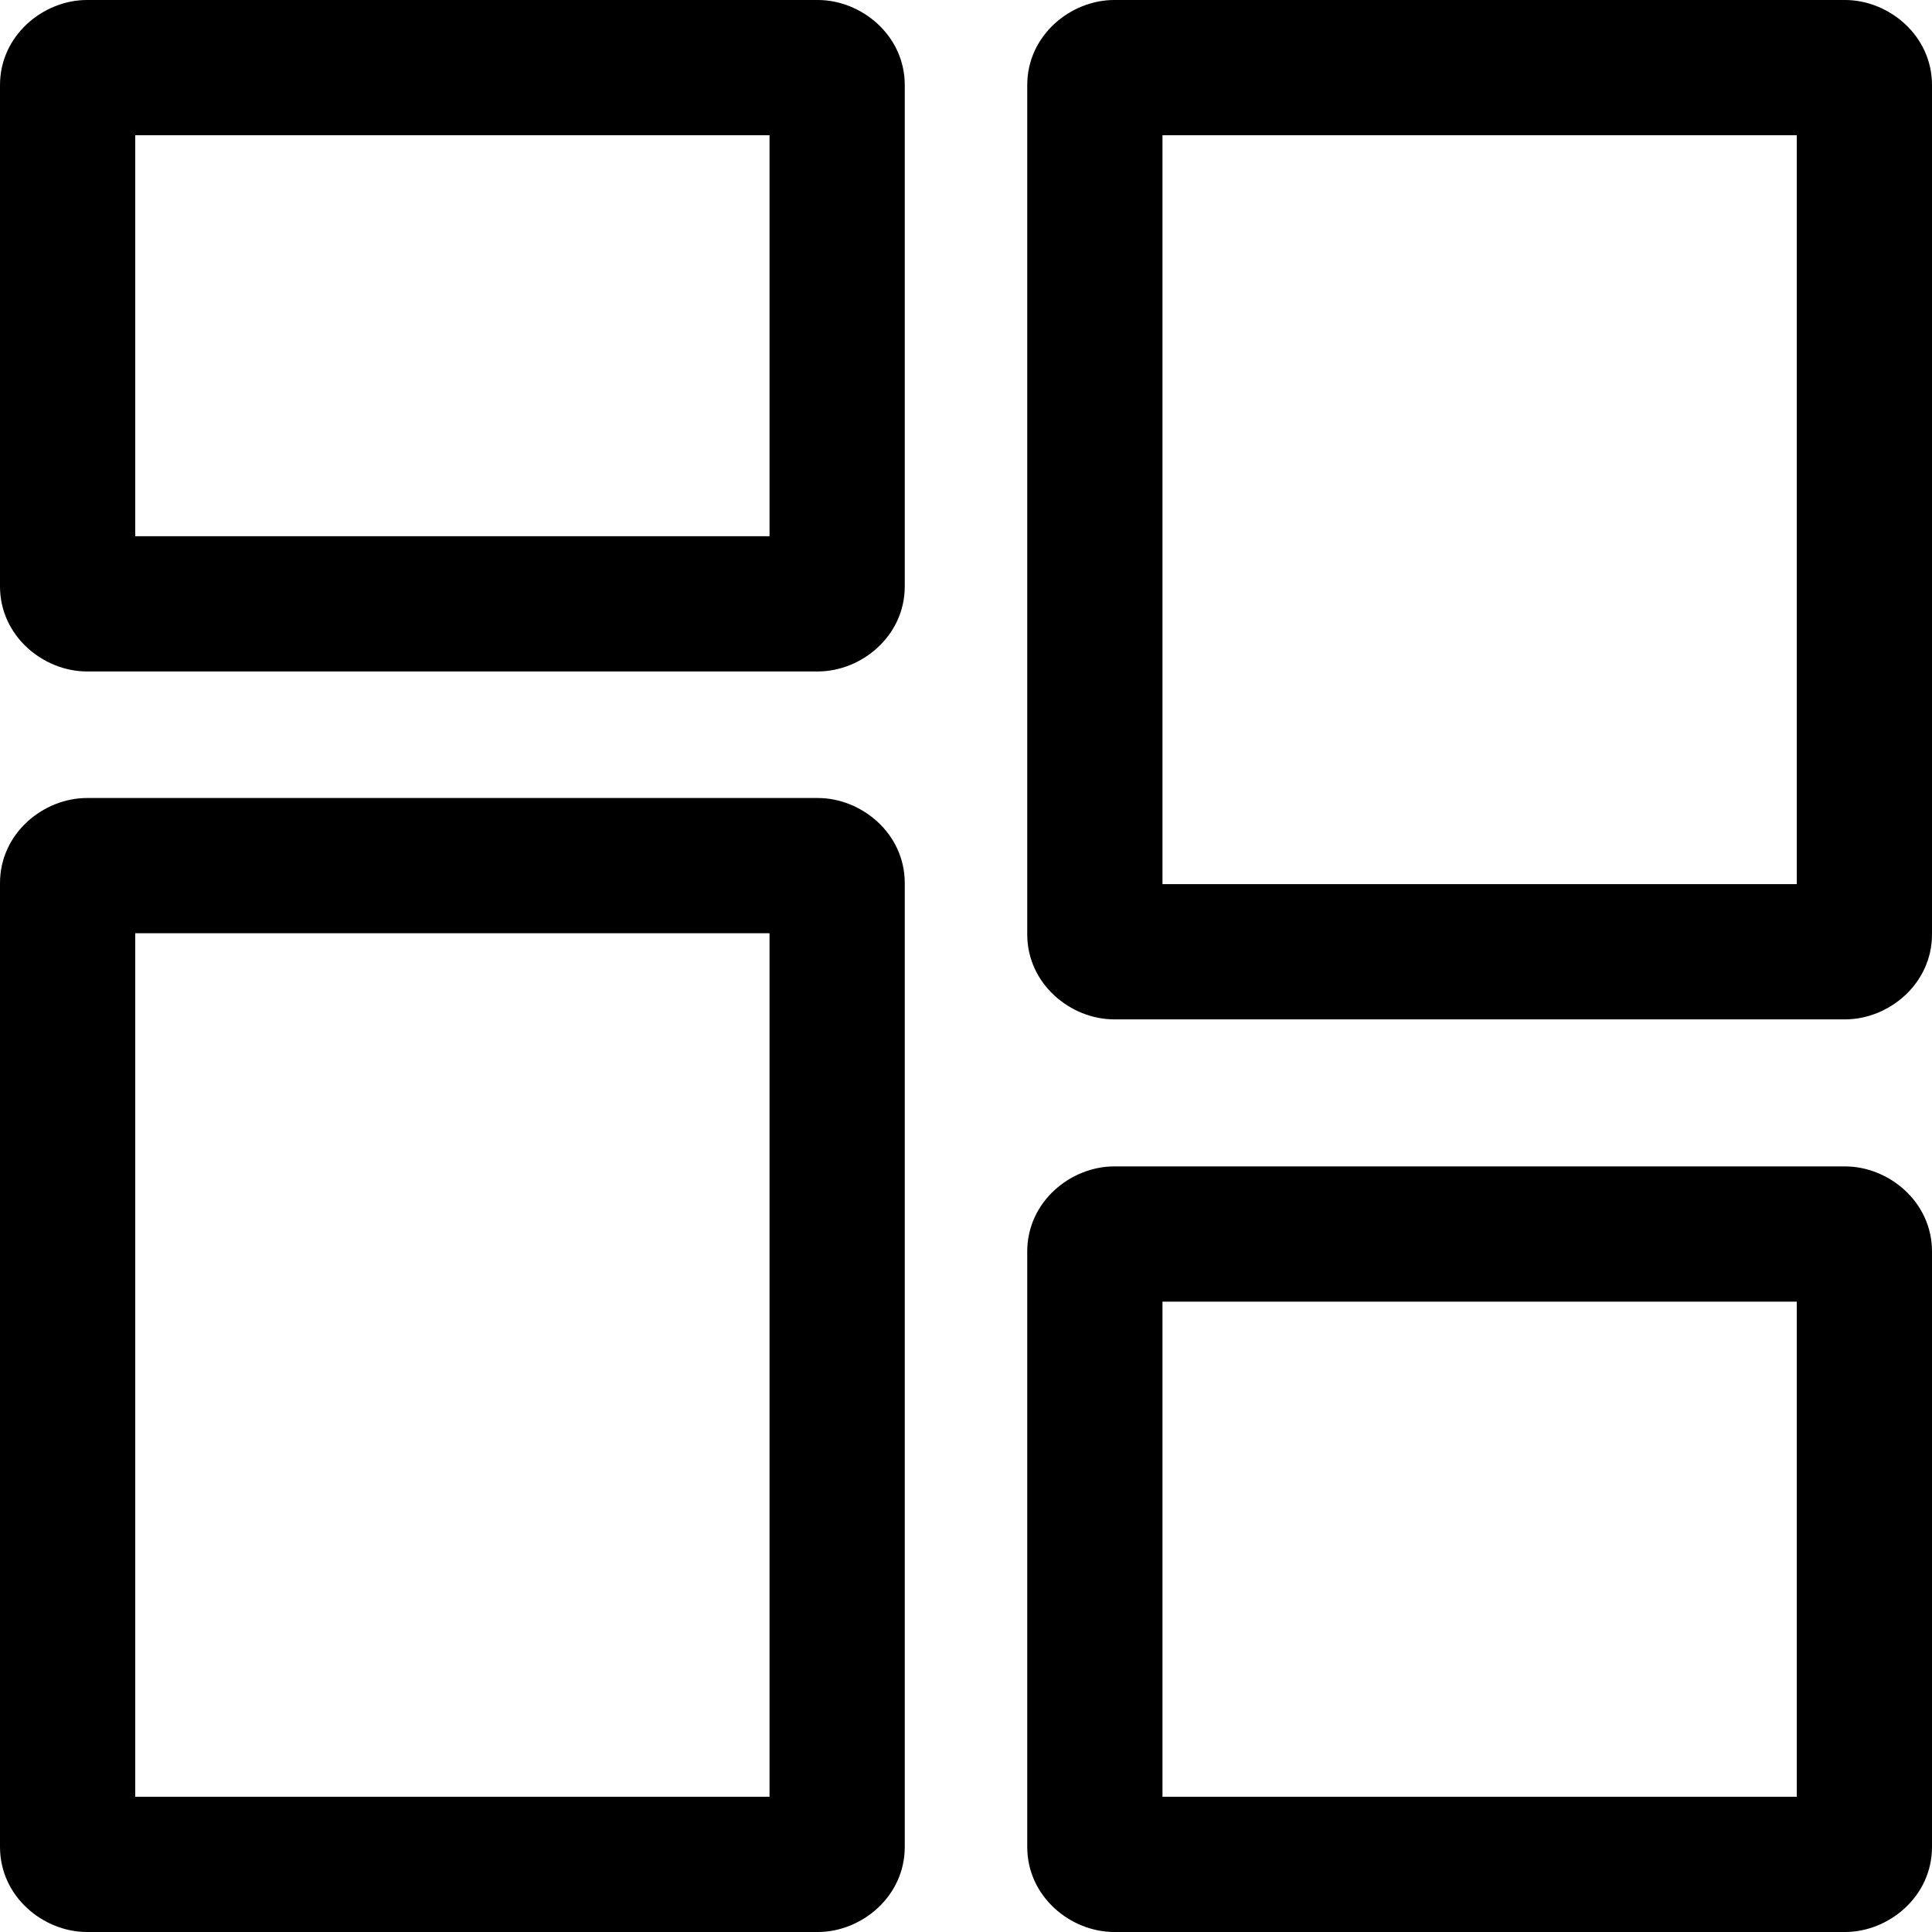
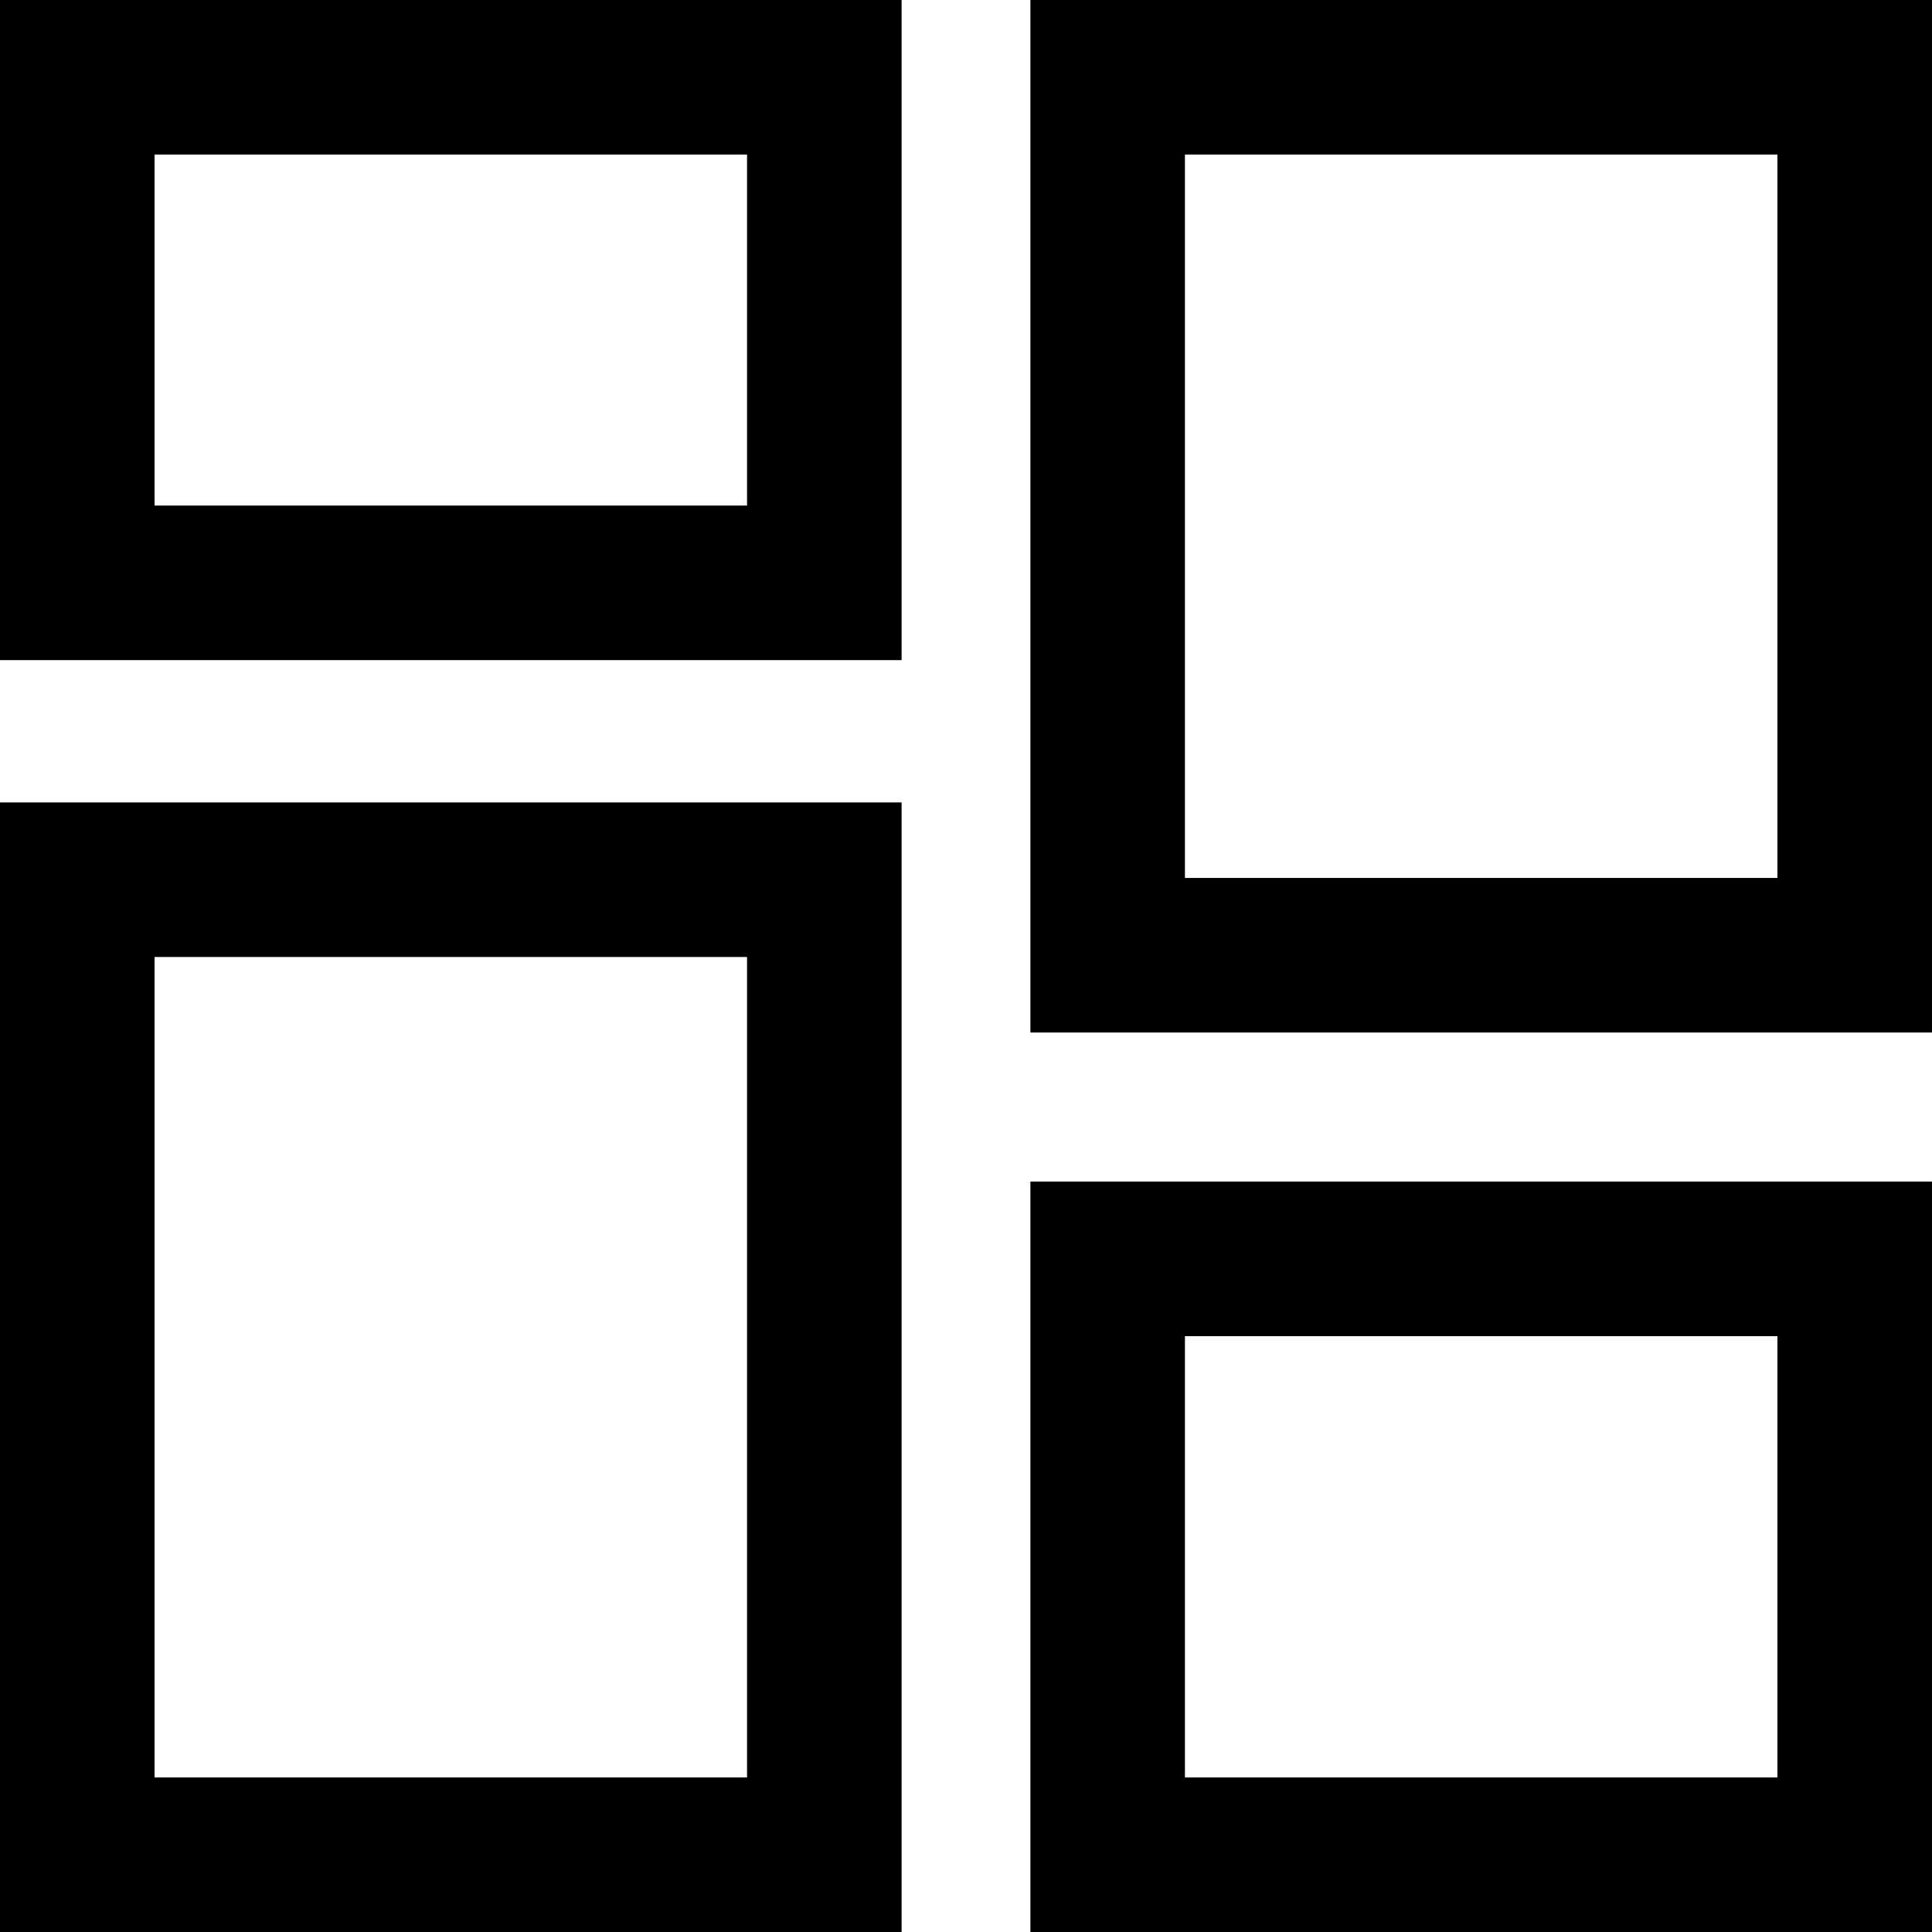
- <svg xmlns="http://www.w3.org/2000/svg" height="500" viewBox="0 0 500 500" width="500">
-   <path d="m22.5 0c-11.26 0-22.5 9.125-22.5 22.02v129.732c0 12.894 11.24 22.02 22.5 22.02h189.152c11.26 0 22.5-9.126 22.5-22.02v-129.732c0-12.895-11.24-22.02-22.5-22.02zm265.848 0c-11.26 0-22.5 9.125-22.5 22.02v219.773c0 12.894 11.24 22.02 22.5 22.02h189.152c11.26 0 22.5-9.126 22.5-22.02v-219.773c0-12.895-11.24-22.02-22.5-22.02zm-253.348 35h164.152v103.77h-164.152zm265.848 0h164.152v193.814h-164.152zm-278.348 171.525c-11.26 0-22.5 9.126-22.5 22.02v249.435c0 12.895 11.24 22.02 22.5 22.02h189.152c11.26 0 22.5-9.125 22.5-22.02v-249.435c0-12.894-11.24-22.02-22.5-22.02zm12.5 35h164.152v223.475h-164.152zm253.348 60.34c-11.26 0-22.5 9.125-22.5 22.02v154.095c0 12.895 11.24 22.02 22.5 22.02h189.152c11.26 0 22.5-9.125 22.5-22.02v-154.095c0-12.894-11.24-22.02-22.5-22.02zm12.5 35h164.152v128.135h-164.152z" />
+ <svg xmlns="http://www.w3.org/2000/svg" width="500" height="500" viewBox="0 0 132.292 132.292">
+   <path d="M0 0V45.201h61.737V.001zm70.555 0V70.7h61.736V0zM10.583 10.582h40.57v24.035h-40.57zm70.554 0h40.57v49.536h-40.57zM0 54.945v77.346h61.737V54.945zM10.583 65.53h40.57v56.177h-40.57zm59.972 15.378v51.383h61.736V80.908zm10.582 10.584h40.57v30.215h-40.57z" />
</svg>
